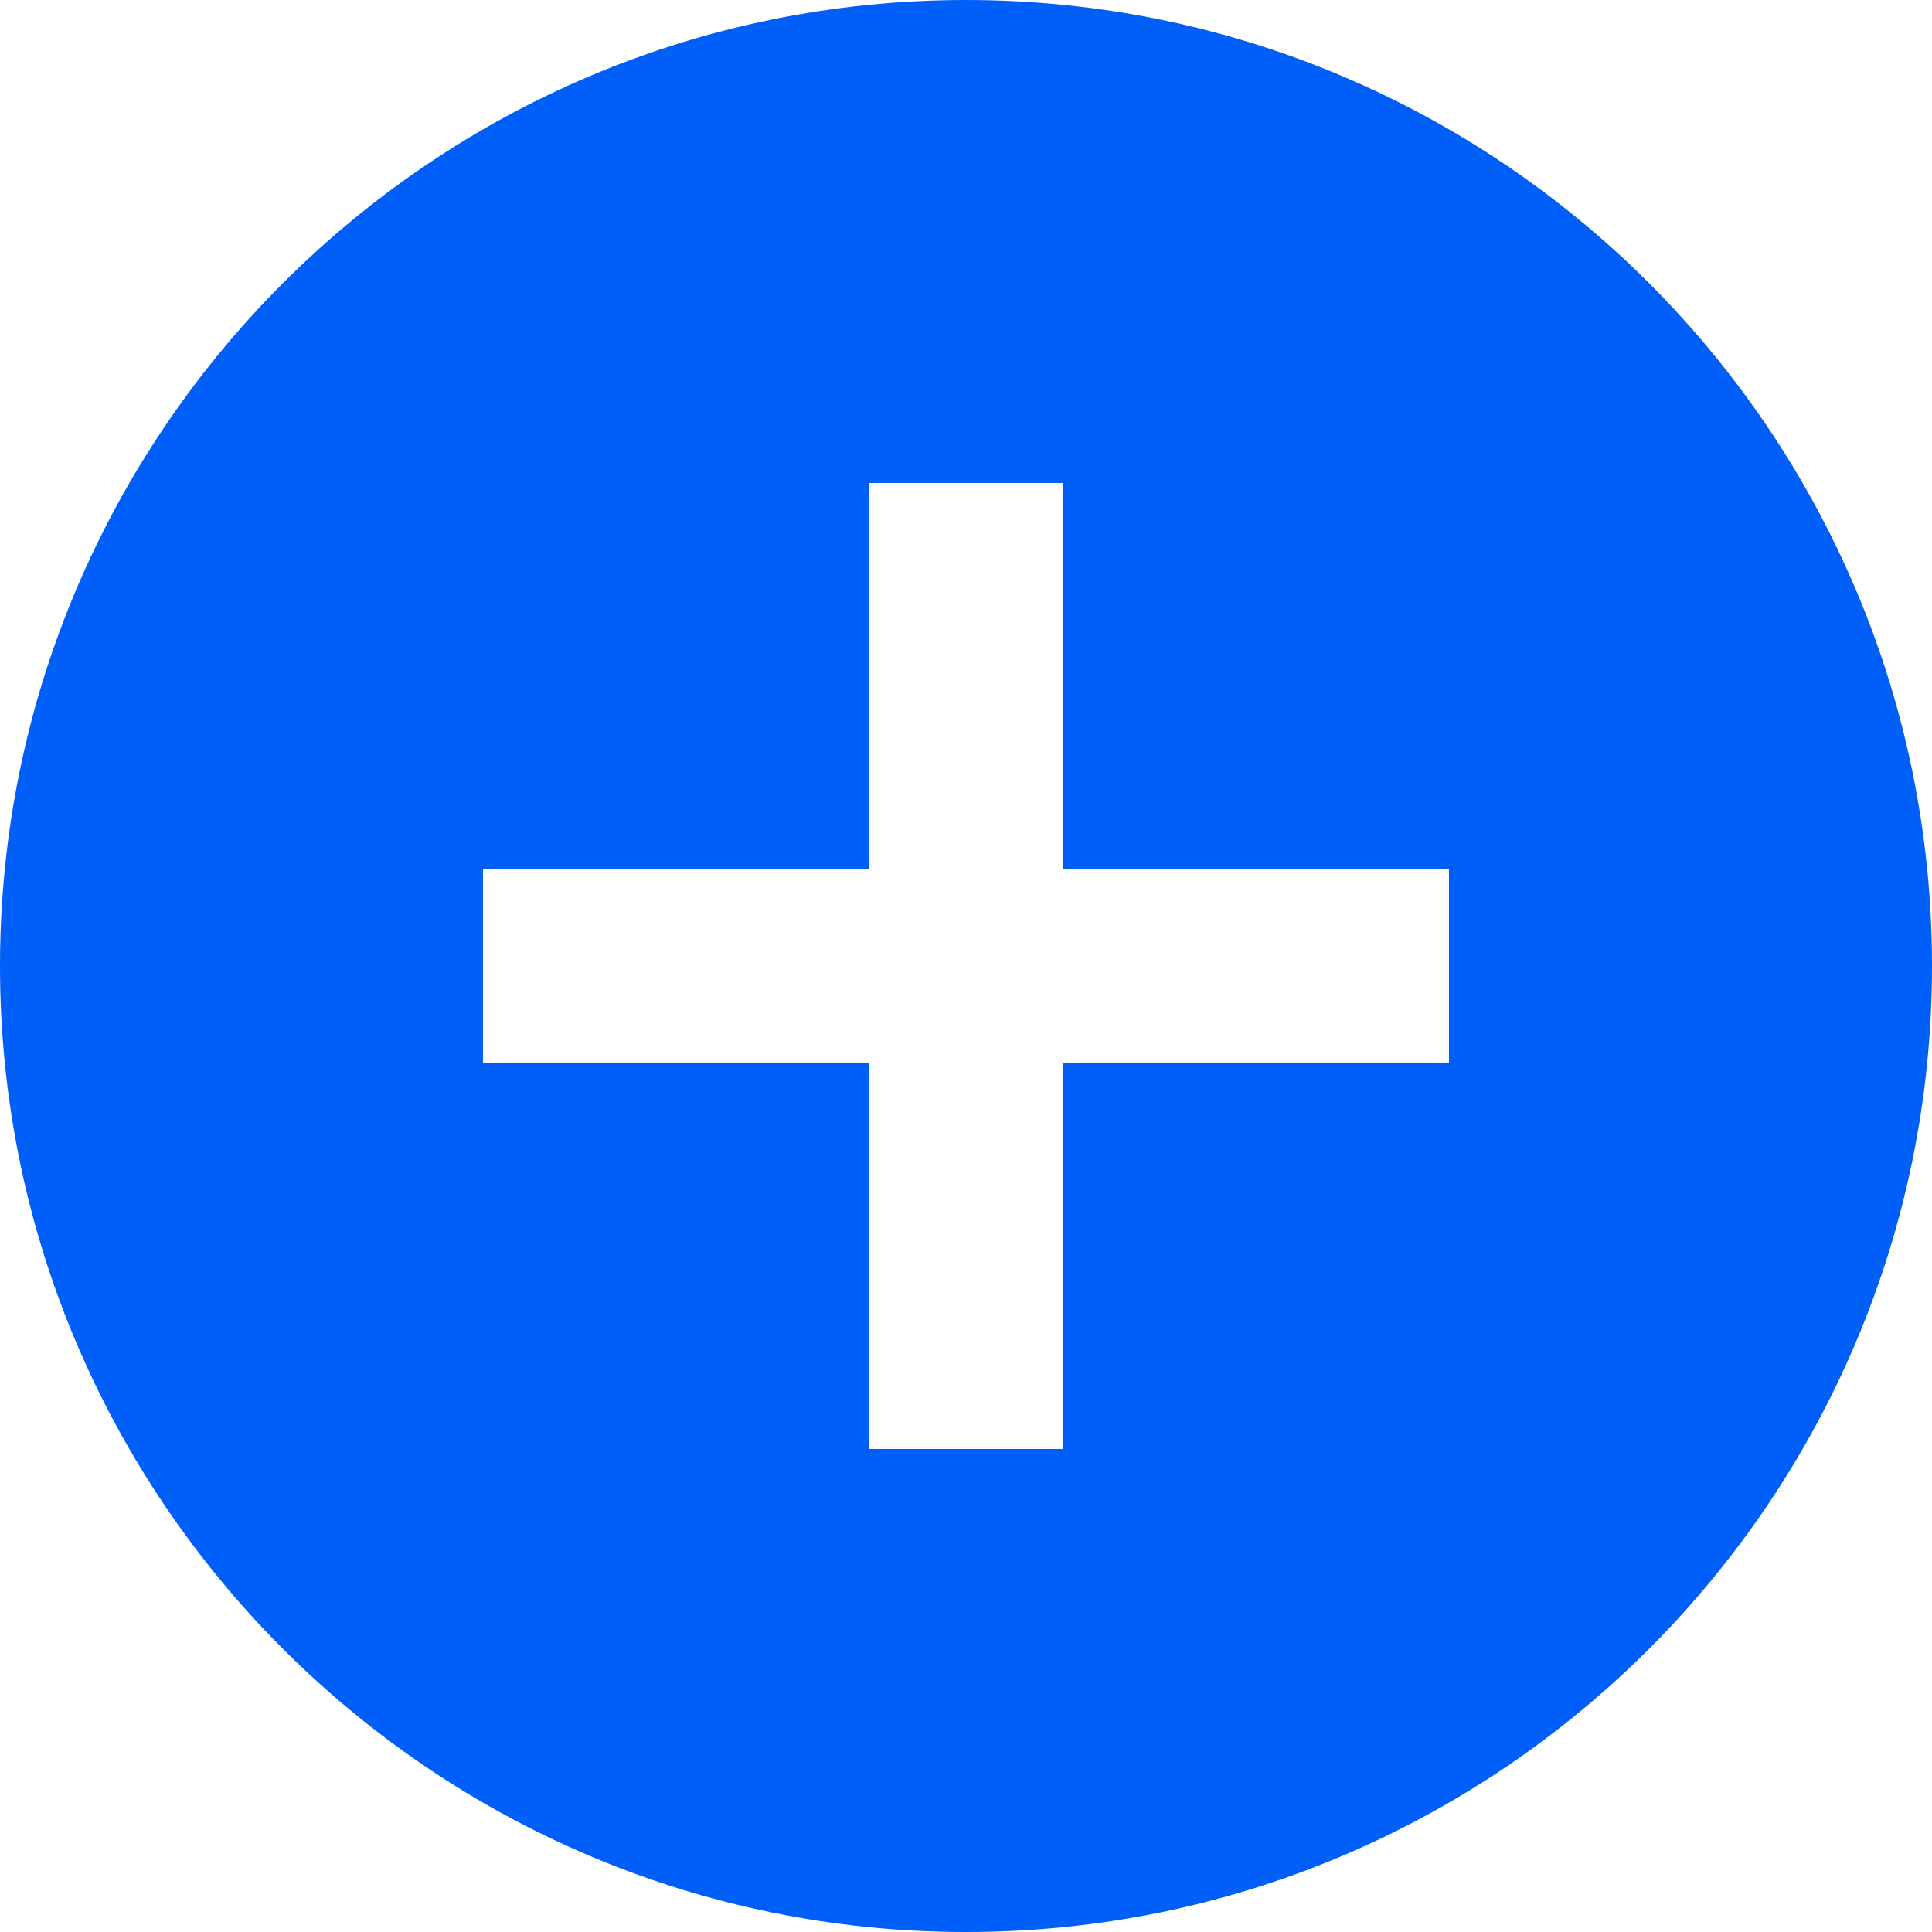
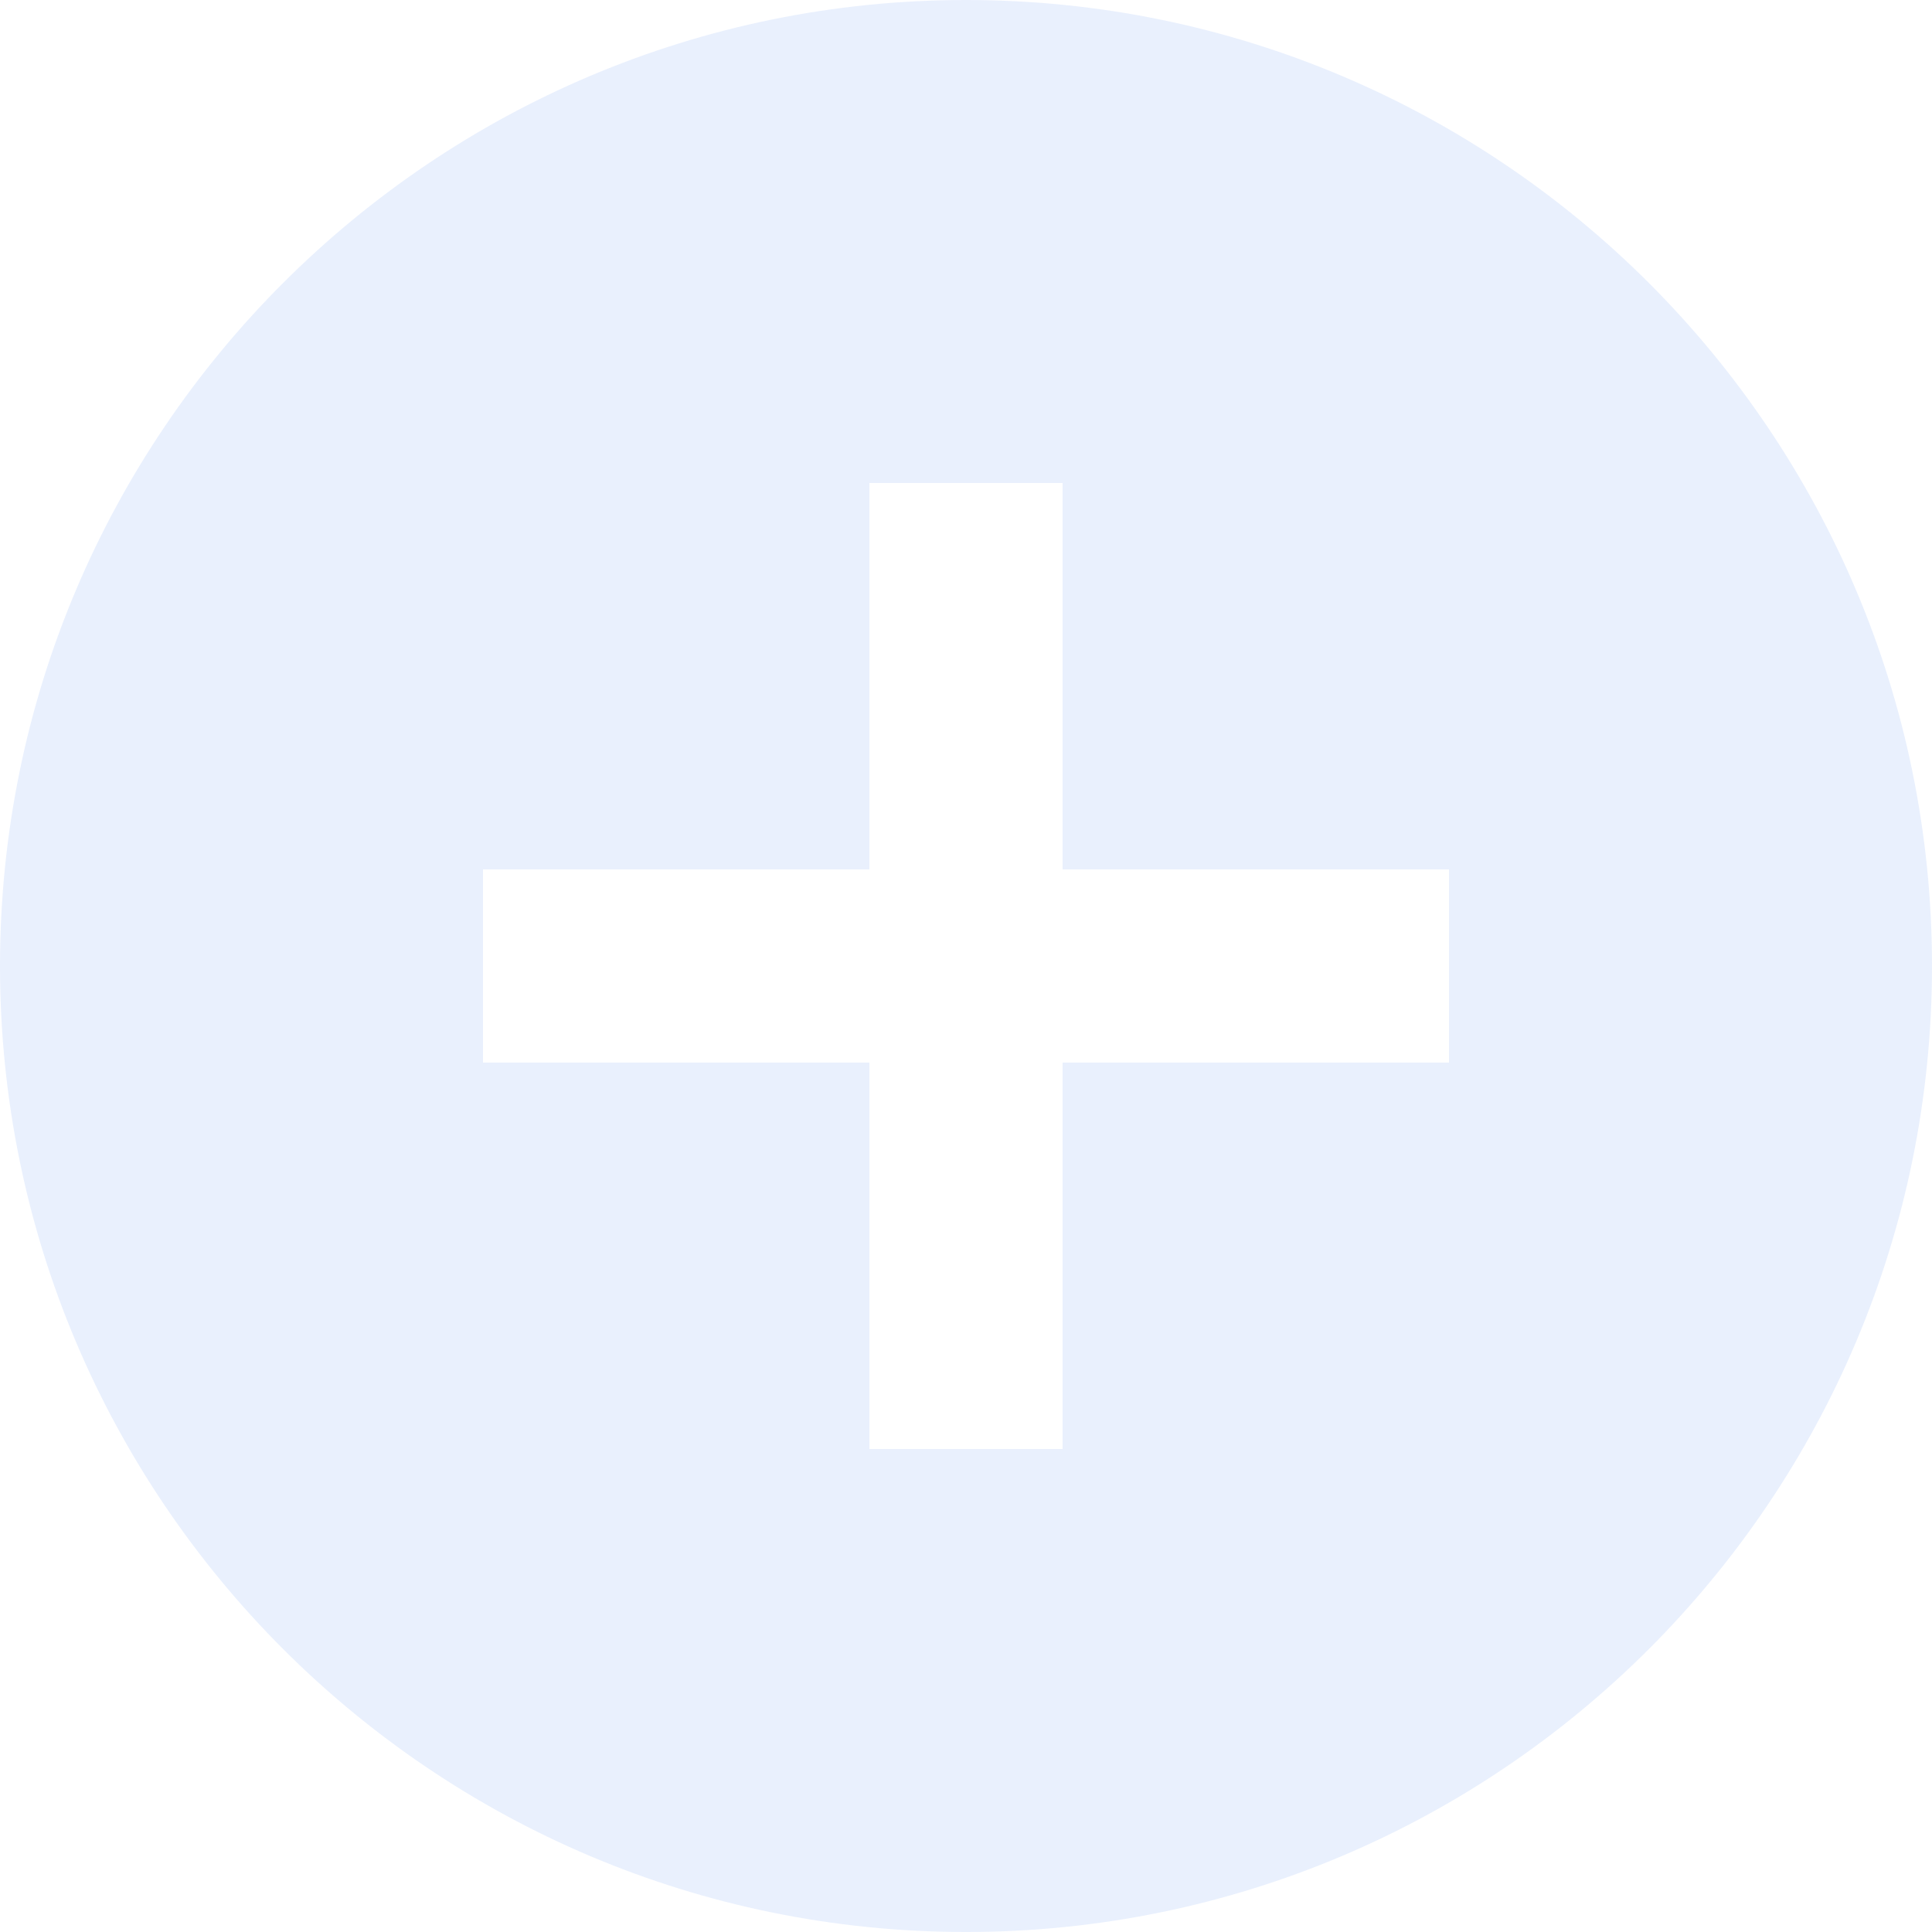
<svg xmlns="http://www.w3.org/2000/svg" width="24" height="24" viewBox="0 0 24 24" fill="none">
-   <path d="M12 0C5.376 0 0 5.376 0 12C0 18.624 5.376 24 12 24C18.624 24 24 18.624 24 12C24 5.376 18.624 0 12 0ZM18 13.2H13.2V18H10.8V13.2H6V10.8H10.8V6H13.2V10.8H18V13.2Z" fill="#005FF8" />
+   <path id="Vector" d="M12 0C5.376 0 0 5.376 0 12C0 18.624 5.376 24 12 24C18.624 24 24 18.624 24 12C24 5.376 18.624 0 12 0ZM18 13.2H13.2V18H10.8V13.2H6V10.8H10.8V6H13.2V10.8H18V13.2Z" fill="#D8E4FB" fill-opacity="0.56" />
</svg>
